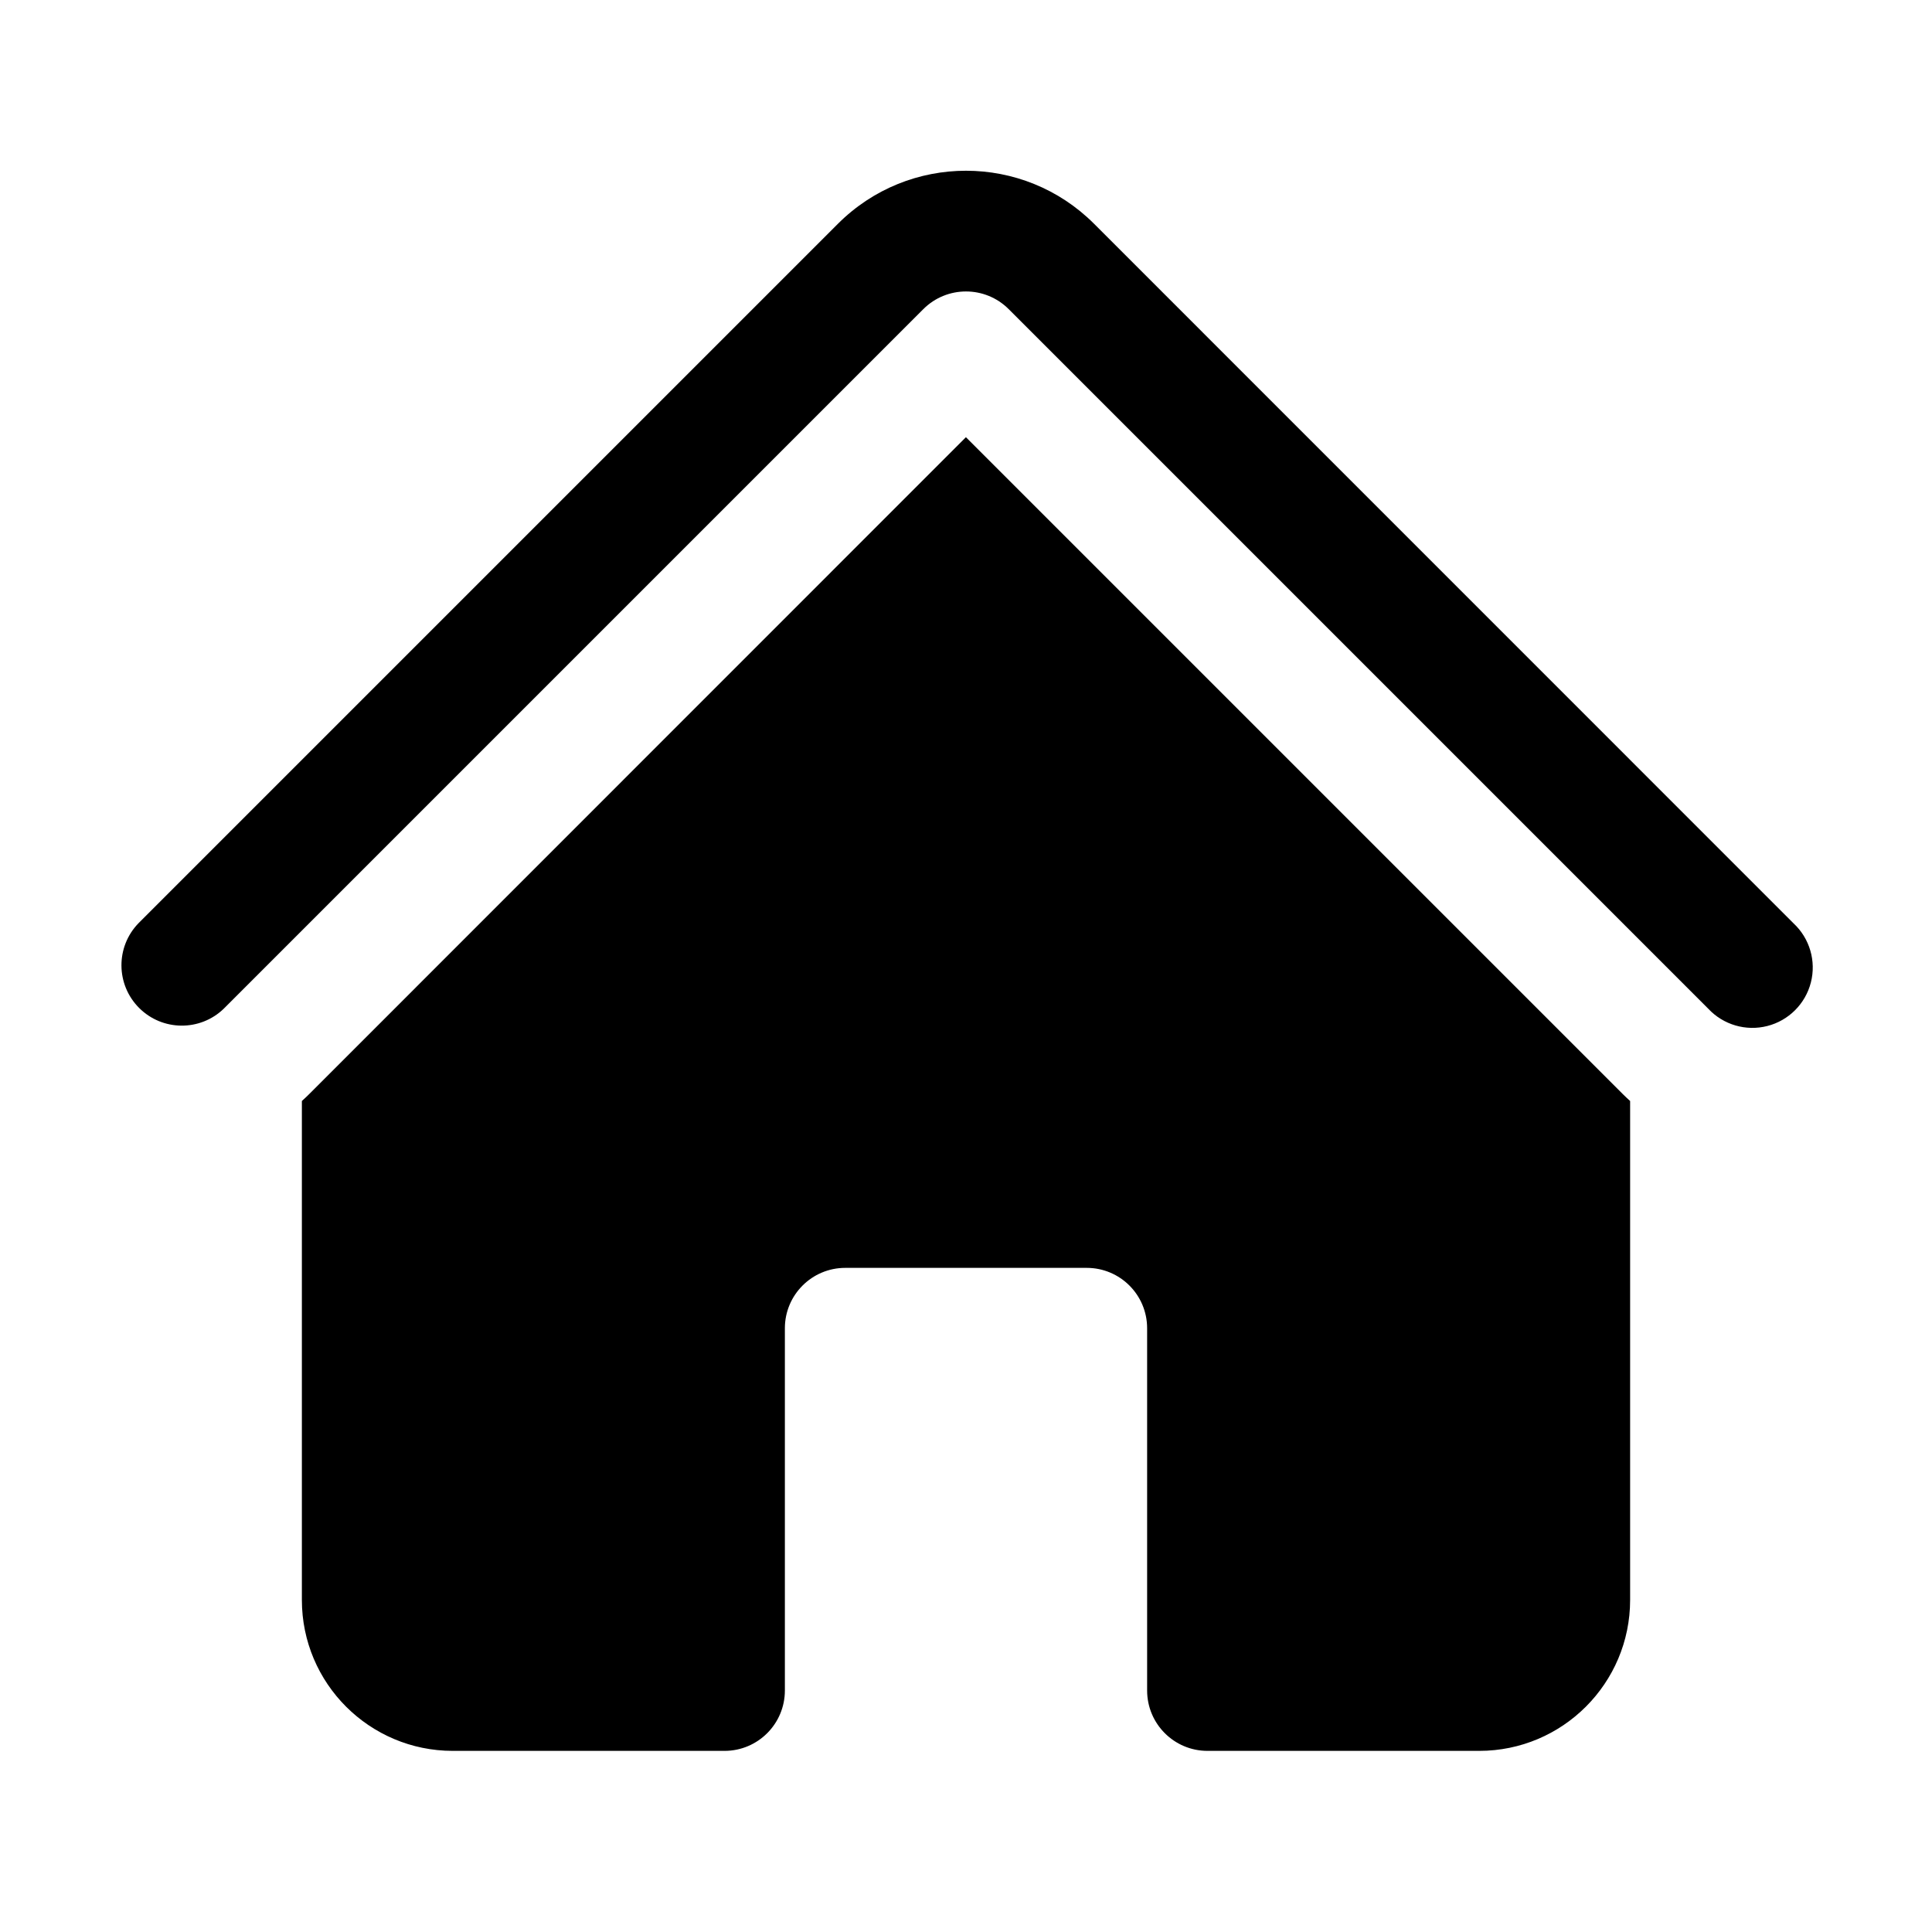
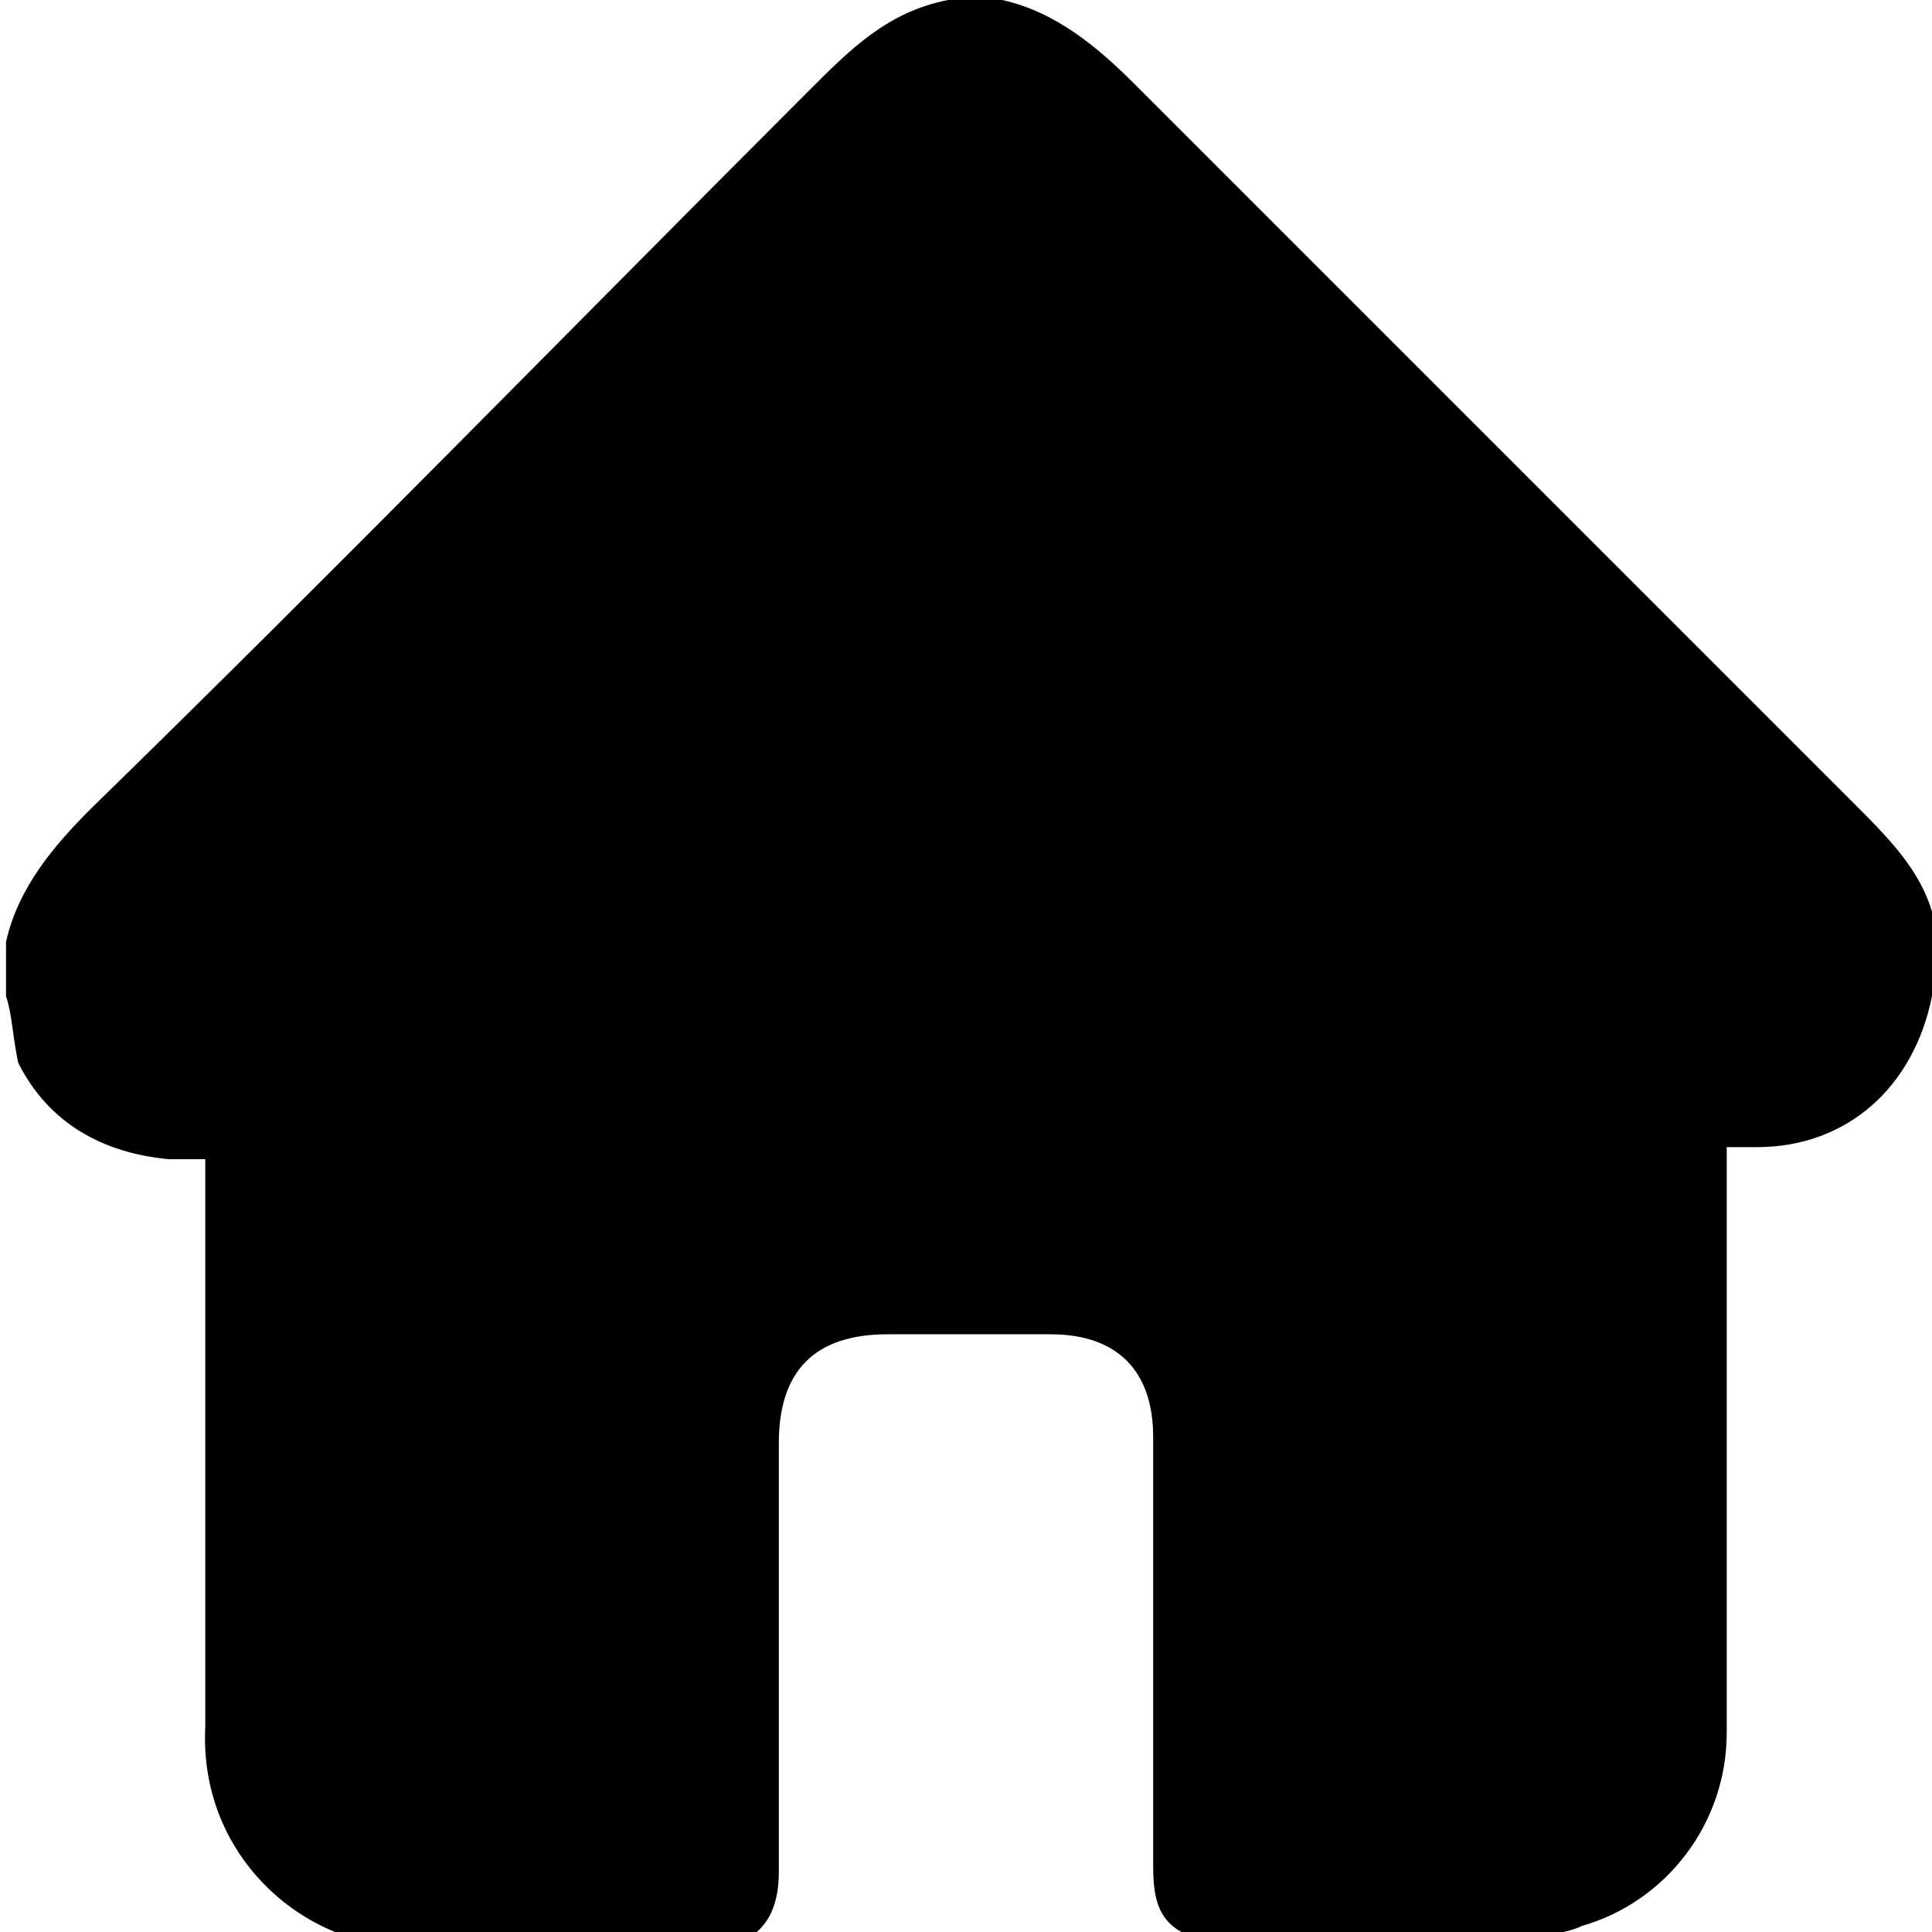
- <svg xmlns="http://www.w3.org/2000/svg" viewBox="0 0 24 24" fill="currentColor" class="w-6 h-6">
-   <path d="M11.47 3.84a.75.75 0 011.06 0l8.69 8.69a.75.75 0 101.06-1.06l-8.689-8.69a2.25 2.25 0 00-3.182 0l-8.69 8.69a.75.75 0 001.061 1.06l8.69-8.69z" />
-   <path d="M12 5.432l8.159 8.159c.03.03.06.058.091.086v6.198c0 1.035-.84 1.875-1.875 1.875H15a.75.75 0 01-.75-.75v-4.5a.75.75 0 00-.75-.75h-3a.75.75 0 00-.75.75V21a.75.75 0 01-.75.75H5.625a1.875 1.875 0 01-1.875-1.875v-6.198a2.29 2.29 0 00.091-.086L12 5.43z" />
+ <svg xmlns="http://www.w3.org/2000/svg" version="1.1" id="Laag_1" x="0px" y="0px" viewBox="0 0 32 32" style="enable-background:new 0 0 32 32;" xml:space="preserve" fill="current-color">
+   <g>
+     <path class="st0" d="M0.1,16.5c0-0.3,0-0.6,0-0.9c0.2-0.9,0.8-1.6,1.4-2.2c4-3.9,7.9-7.9,11.9-11.9c0.7-0.7,1.3-1.3,2.3-1.5    c0.3,0,0.6,0,0.9,0c0.9,0.2,1.6,0.8,2.2,1.4c4,4,7.9,7.9,11.9,11.9c0.7,0.7,1.3,1.3,1.4,2.3c0,0.2,0,0.5,0,0.8c0,0,0,0.1-0.1,0.1    C31.7,18,30.6,19,29.1,19c-0.2,0-0.3,0-0.5,0c0,0.2,0,0.3,0,0.4c0,3.1,0,6.2,0,9.3c0,1.5-1,2.8-2.4,3.2C26,32,25.8,32,25.6,32.1    c-1.9,0-3.8,0-5.8,0c-0.6-0.2-0.7-0.6-0.7-1.2c0-2.4,0-4.8,0-7.1c0-1.1-0.6-1.7-1.7-1.7c-0.9,0-1.8,0-2.7,0c-1.2,0-1.8,0.6-1.8,1.8    c0,2.4,0,4.7,0,7.1c0,0.6-0.2,1-0.7,1.2c-1.9,0-3.8,0-5.8,0c0,0-0.1,0-0.1,0c-1.5-0.2-3-1.6-2.9-3.6c0-3,0-6,0-9c0-0.1,0-0.2,0-0.4    c-0.2,0-0.4,0-0.6,0c-1.1-0.1-2-0.6-2.5-1.6C0.2,17.1,0.2,16.8,0.1,16.5z" />
+   </g>
</svg>
